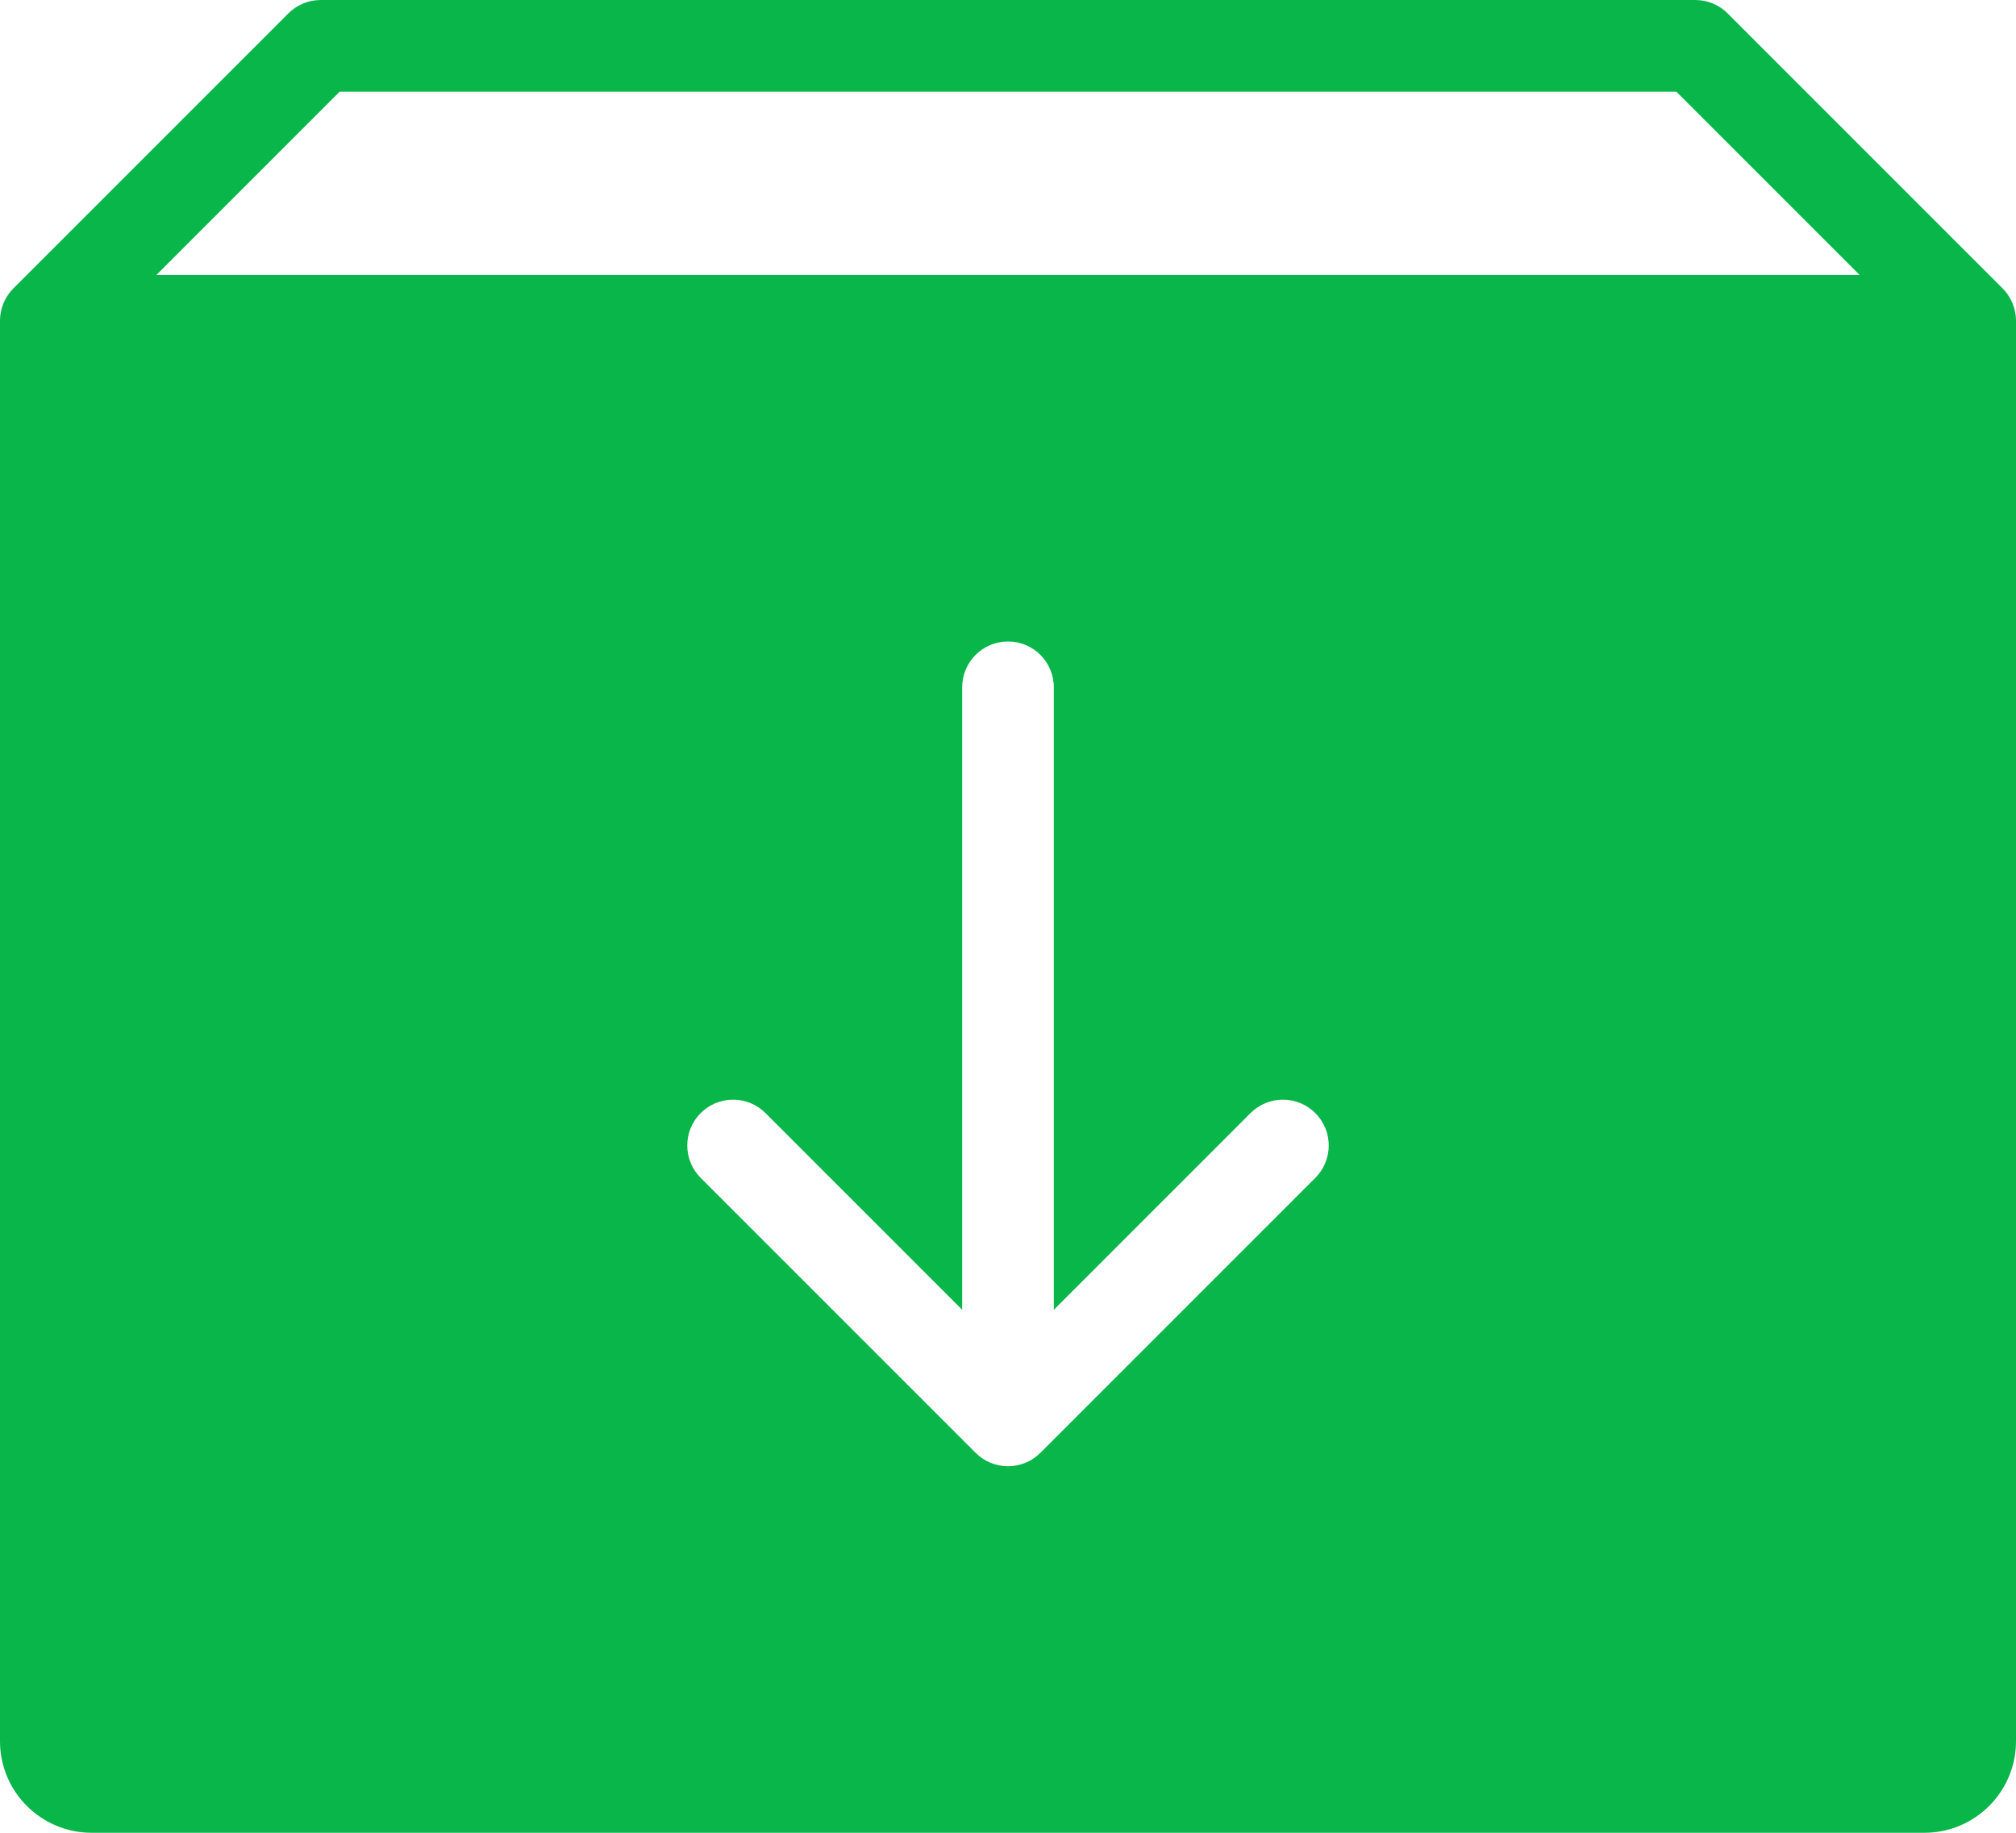
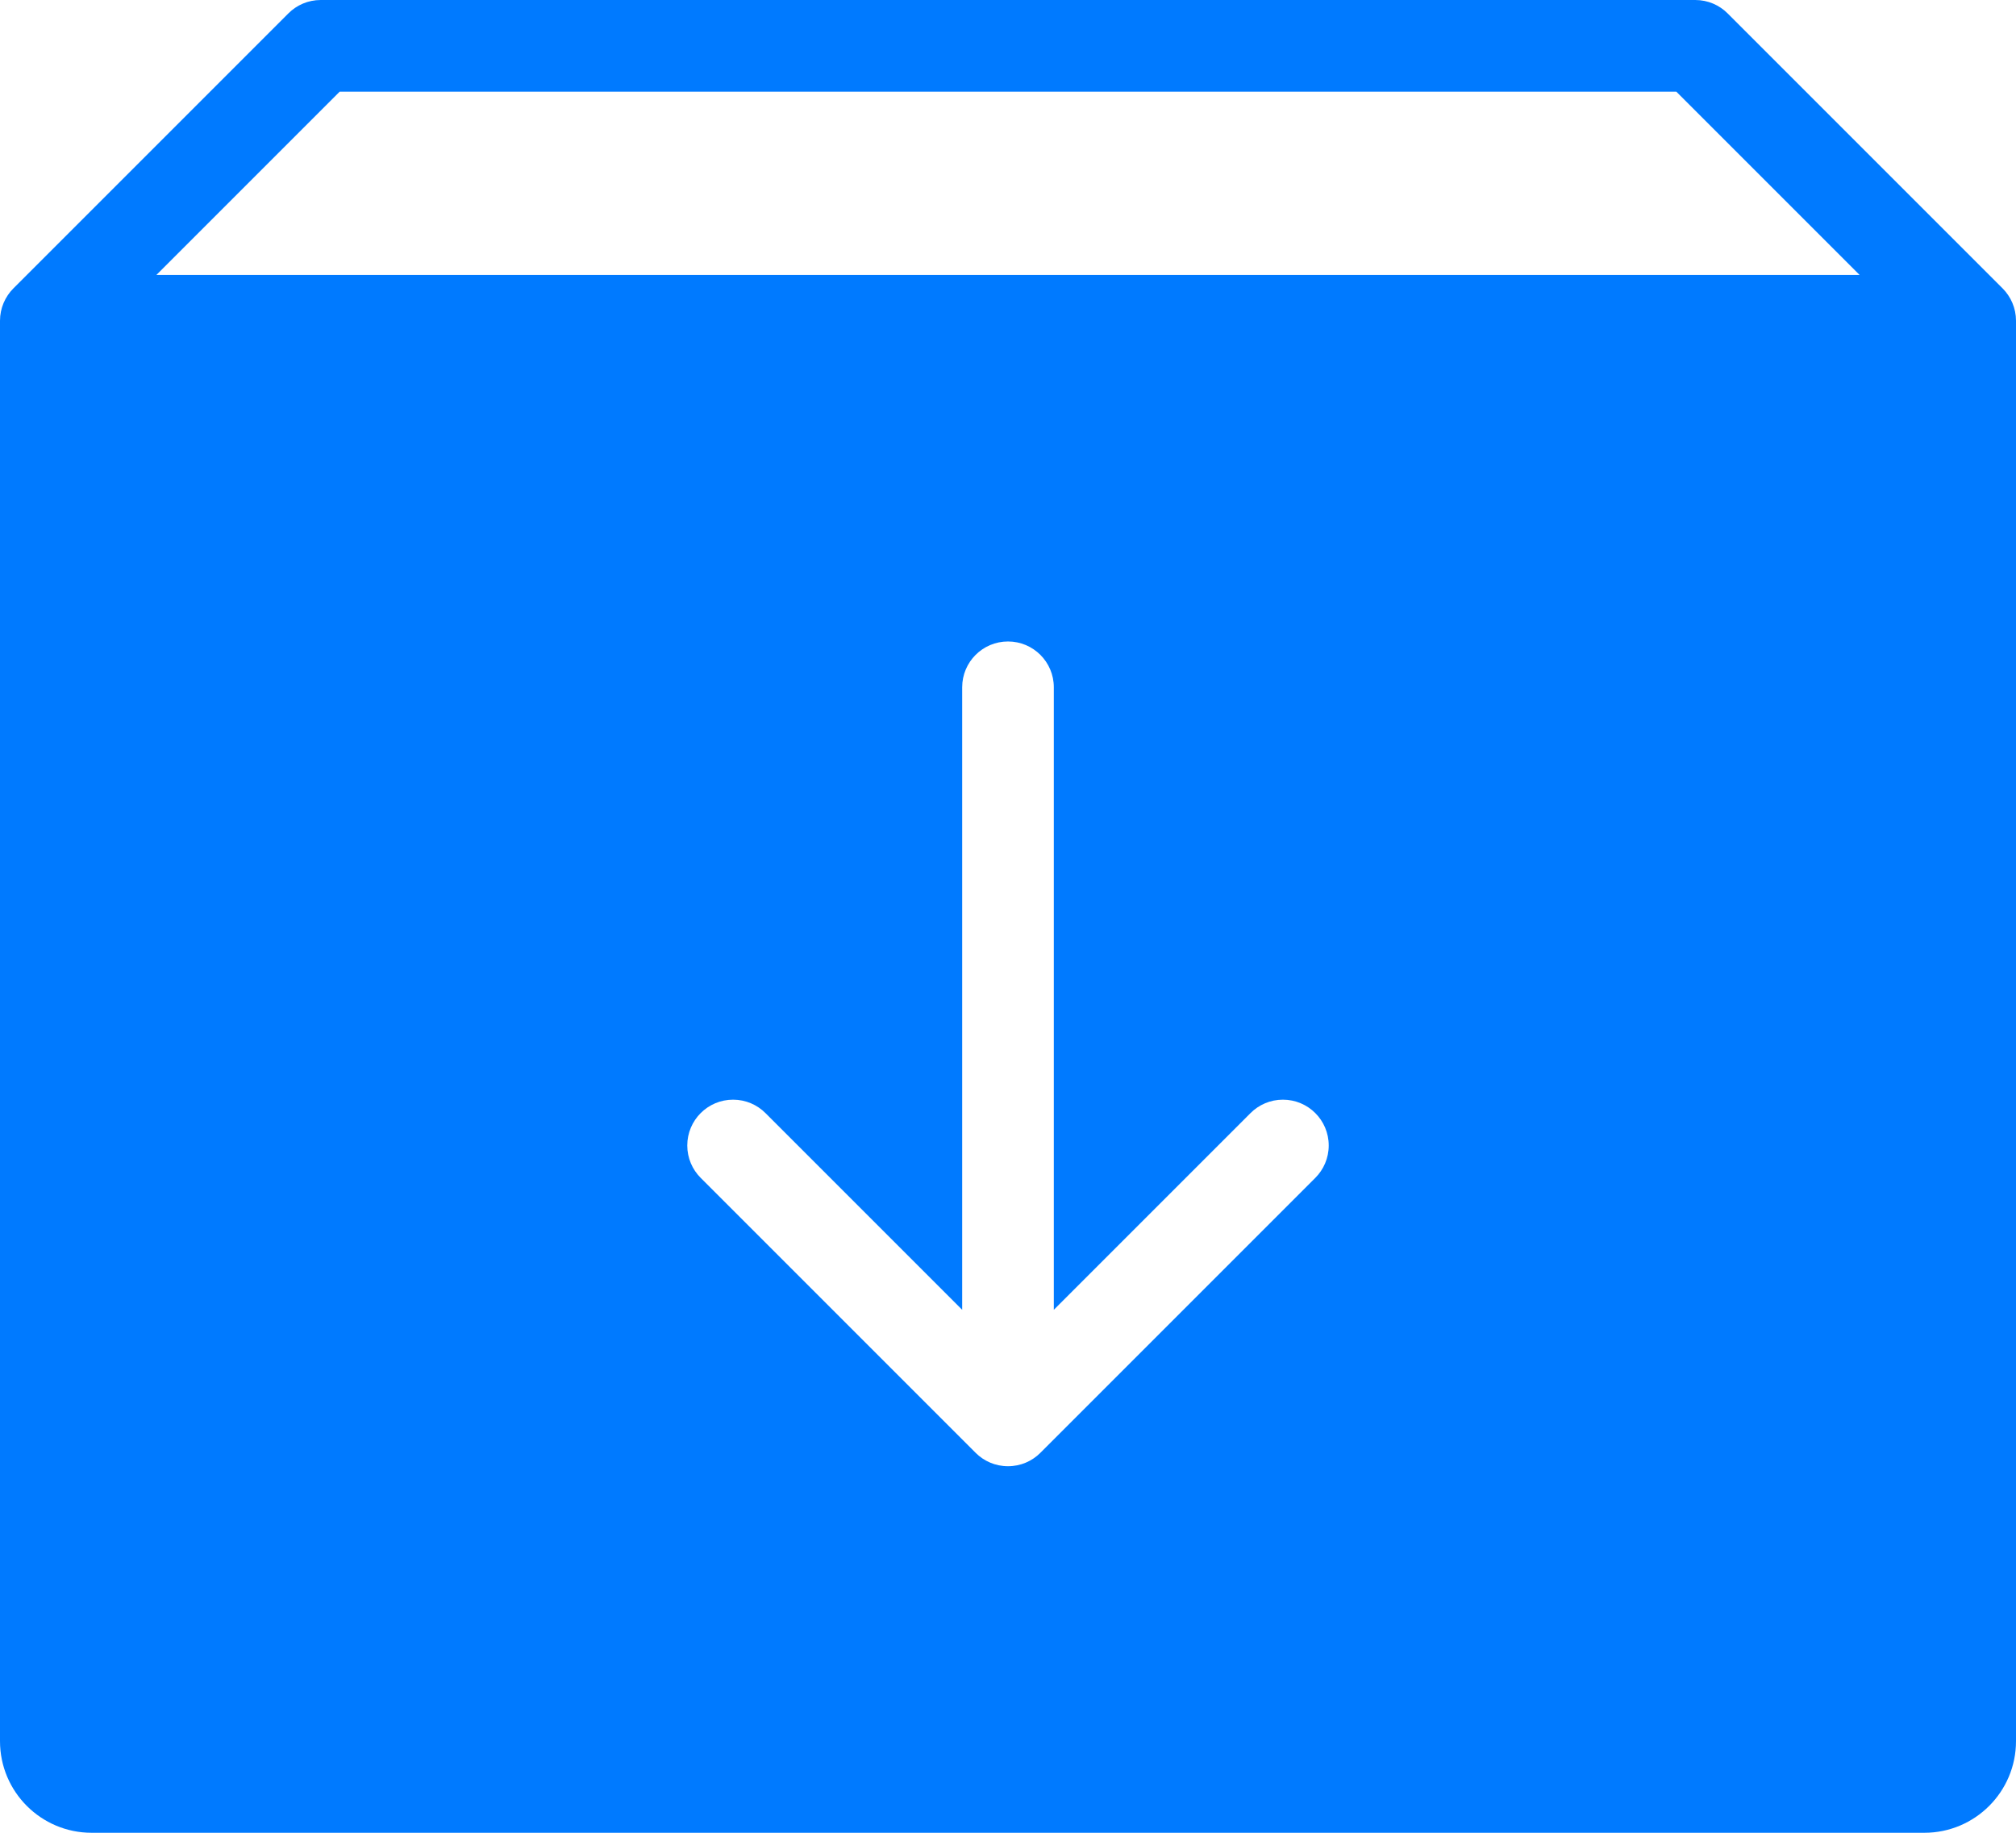
<svg xmlns="http://www.w3.org/2000/svg" version="1.1" id="Layer_1" x="0px" y="0px" width="44px" height="40px" viewBox="0 0 44 40" style="enable-background:new 0 0 44 40;" xml:space="preserve">
-   <g id="_x37_97-archive-toolbar-selected_x40_2x.png" fill="#08B649">
+   <g id="_x37_97-archive-toolbar-selected_x40_2x.png" fill="#007AFF">
    <g>
      <path d="M43.707,6.293l-6-6C37.526,0.112,37.276,0,37,0H7C6.724,0,6.474,0.112,6.293,0.293l-6,6C0.112,6.475,0,6.725,0,7v1.001V10    v28c0,1.105,0.896,2,2,2h40c1.104,0,2-0.895,2-2V10V8.001V7C44,6.725,43.888,6.475,43.707,6.293z M28.707,25.707l-6,6    C22.526,31.889,22.276,32,22,32s-0.526-0.111-0.707-0.293l-6-6C15.112,25.526,15,25.276,15,25c0-0.552,0.447-1,1-1    c0.276,0,0.526,0.112,0.707,0.293L21,28.586V15c0-0.552,0.447-1,1-1s1,0.448,1,1v13.586l4.293-4.293    C27.474,24.112,27.724,24,28,24c0.553,0,1,0.448,1,1C29,25.276,28.888,25.526,28.707,25.707z M3.414,6l4-4h29.172l4,4H3.414z" />
    </g>
  </g>
  <g>
</g>
  <g>
</g>
  <g>
</g>
  <g>
</g>
  <g>
</g>
  <g>
</g>
  <g>
</g>
  <g>
</g>
  <g>
</g>
  <g>
</g>
  <g>
</g>
  <g>
</g>
  <g>
</g>
  <g>
</g>
  <g>
</g>
</svg>
